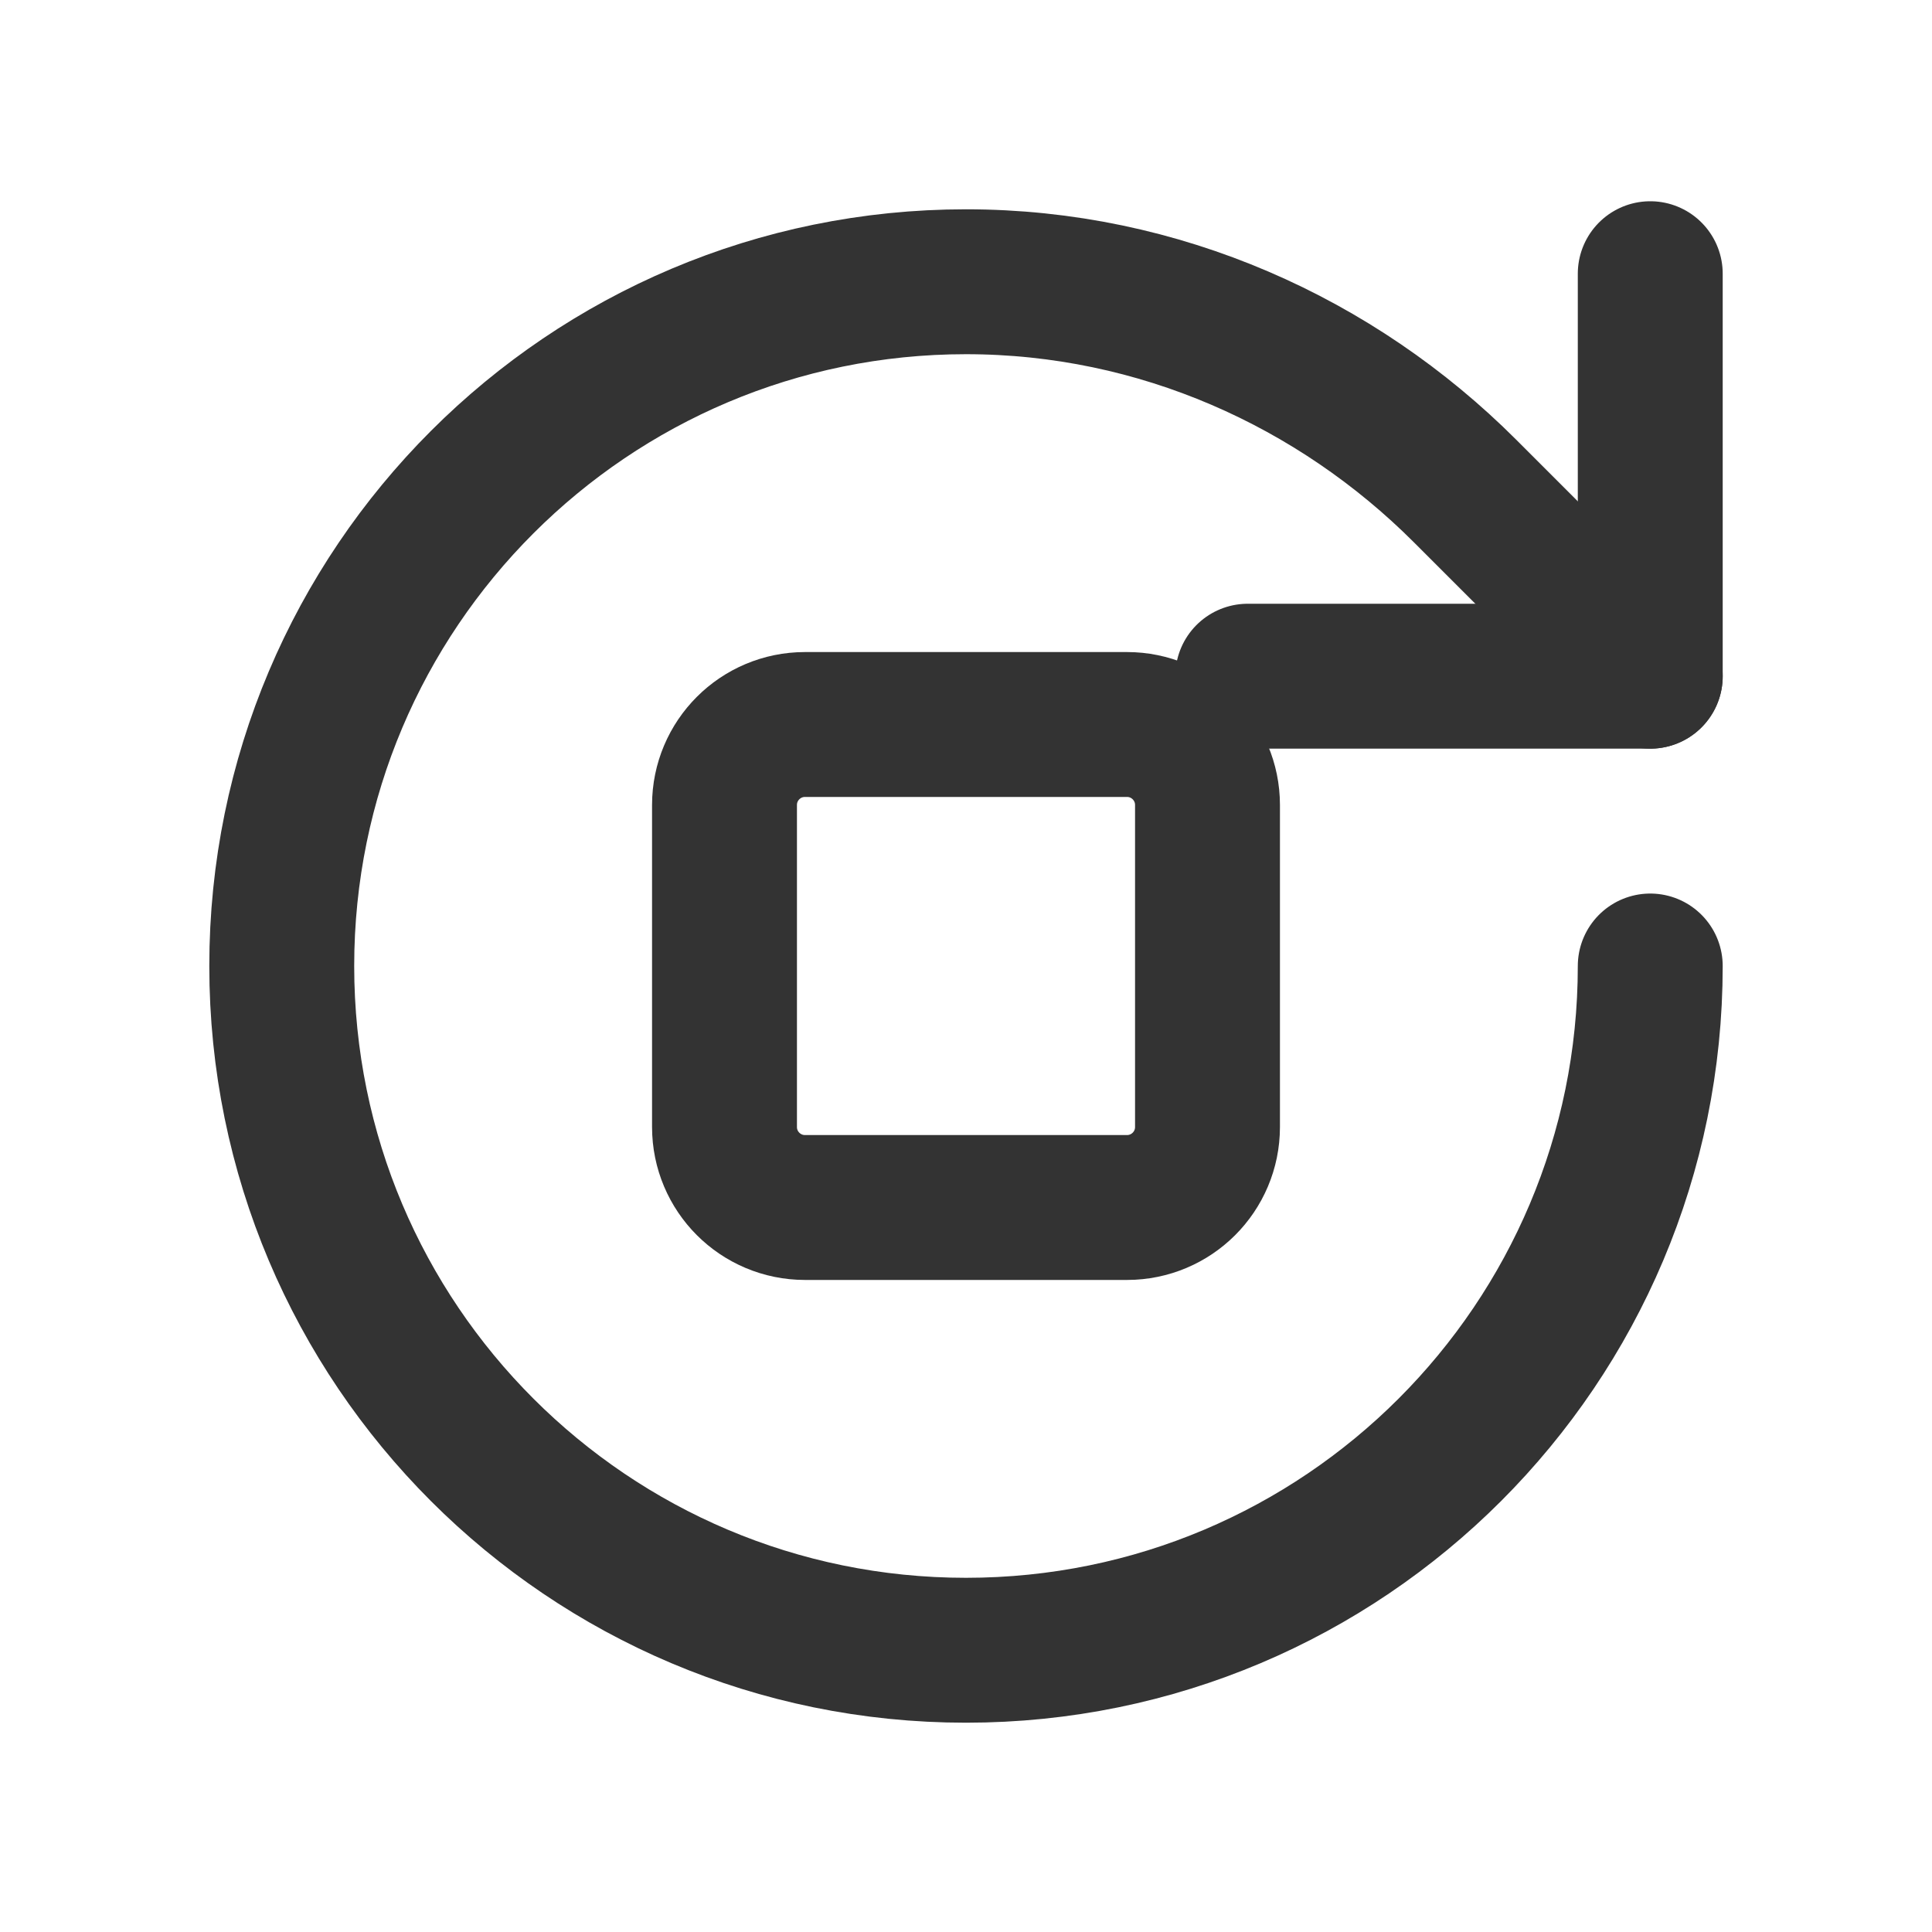
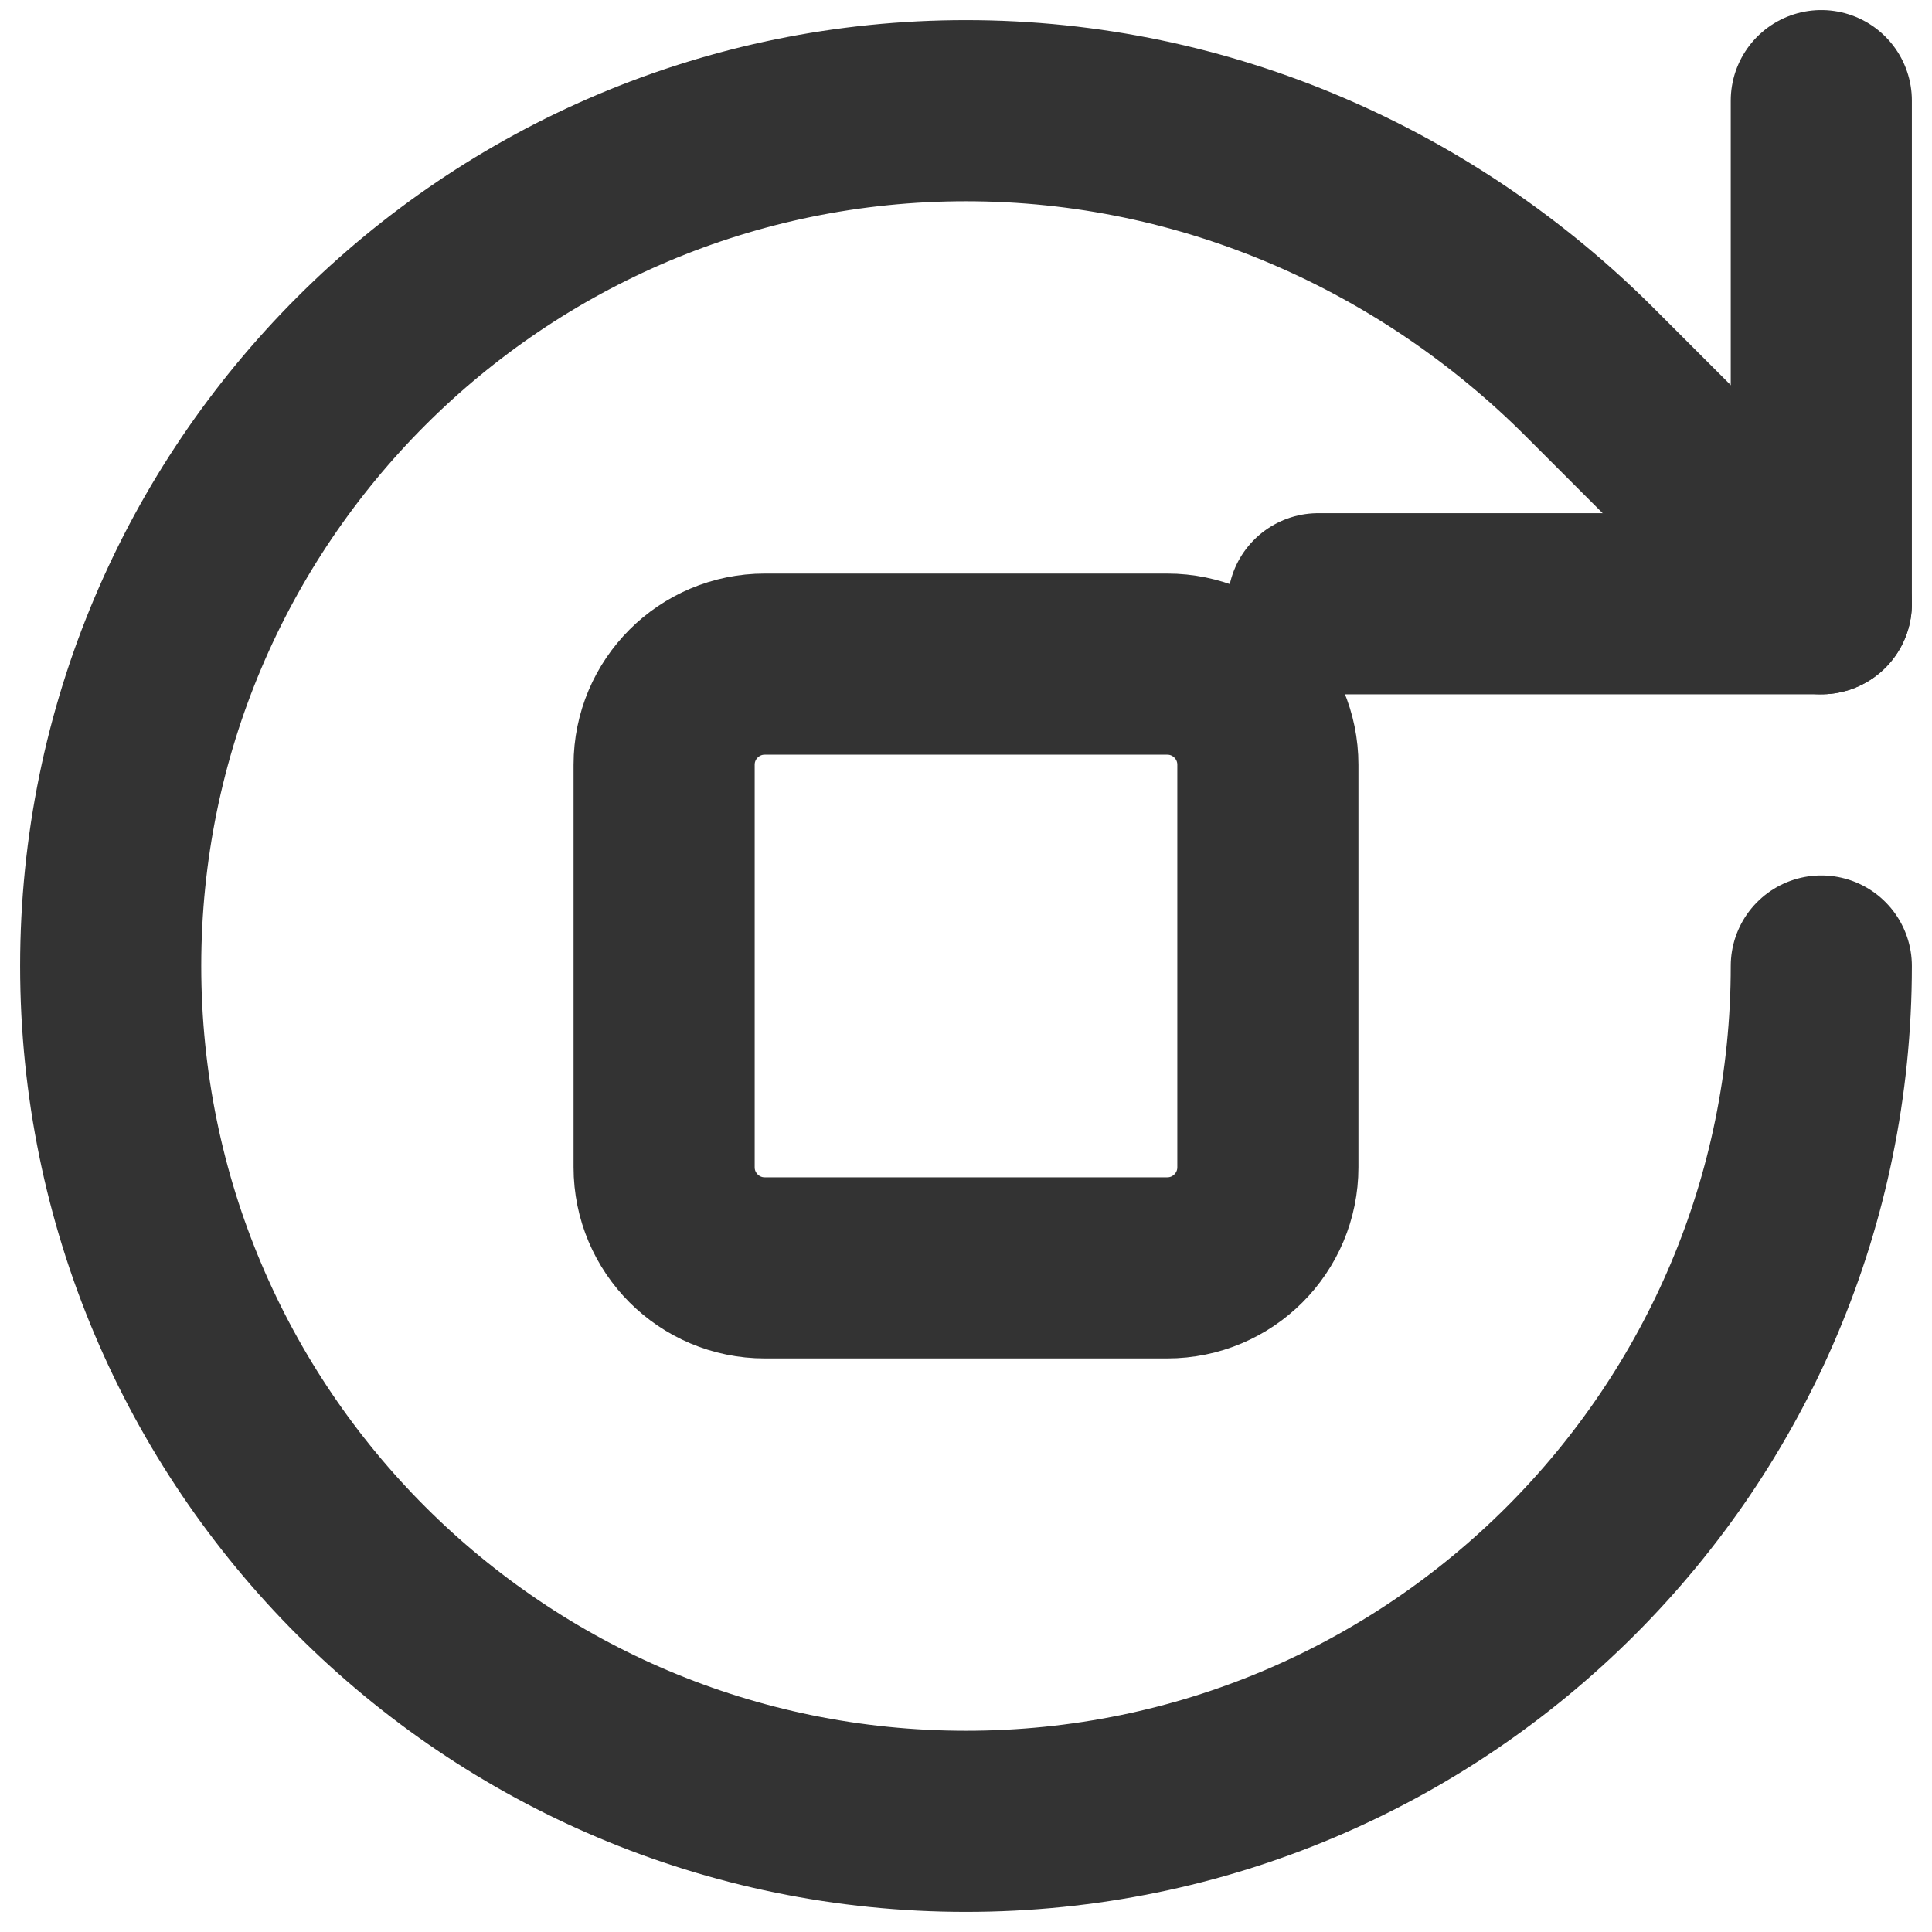
- <svg xmlns="http://www.w3.org/2000/svg" viewBox="0 0 24 24" width="24" height="24" fill="none" stroke="#333" stroke-width="1.8" stroke-linecap="round" stroke-linejoin="round">
+ <svg xmlns="http://www.w3.org/2000/svg" viewBox="2.4 2.4 19.2 19.2" width="24" height="24" fill="none" stroke="#333" stroke-width="1.8" stroke-linecap="round" stroke-linejoin="round">
  <path d="M20.5 12a8.5 8.5 0 1 1-8.5-8.5c2.4 0 4.6 1 6.2 2.6l2.3 2.3" />
  <path d="M20.5 3.4v5h-5" />
  <rect x="9" y="9" width="6" height="6" rx="1" />
</svg>
